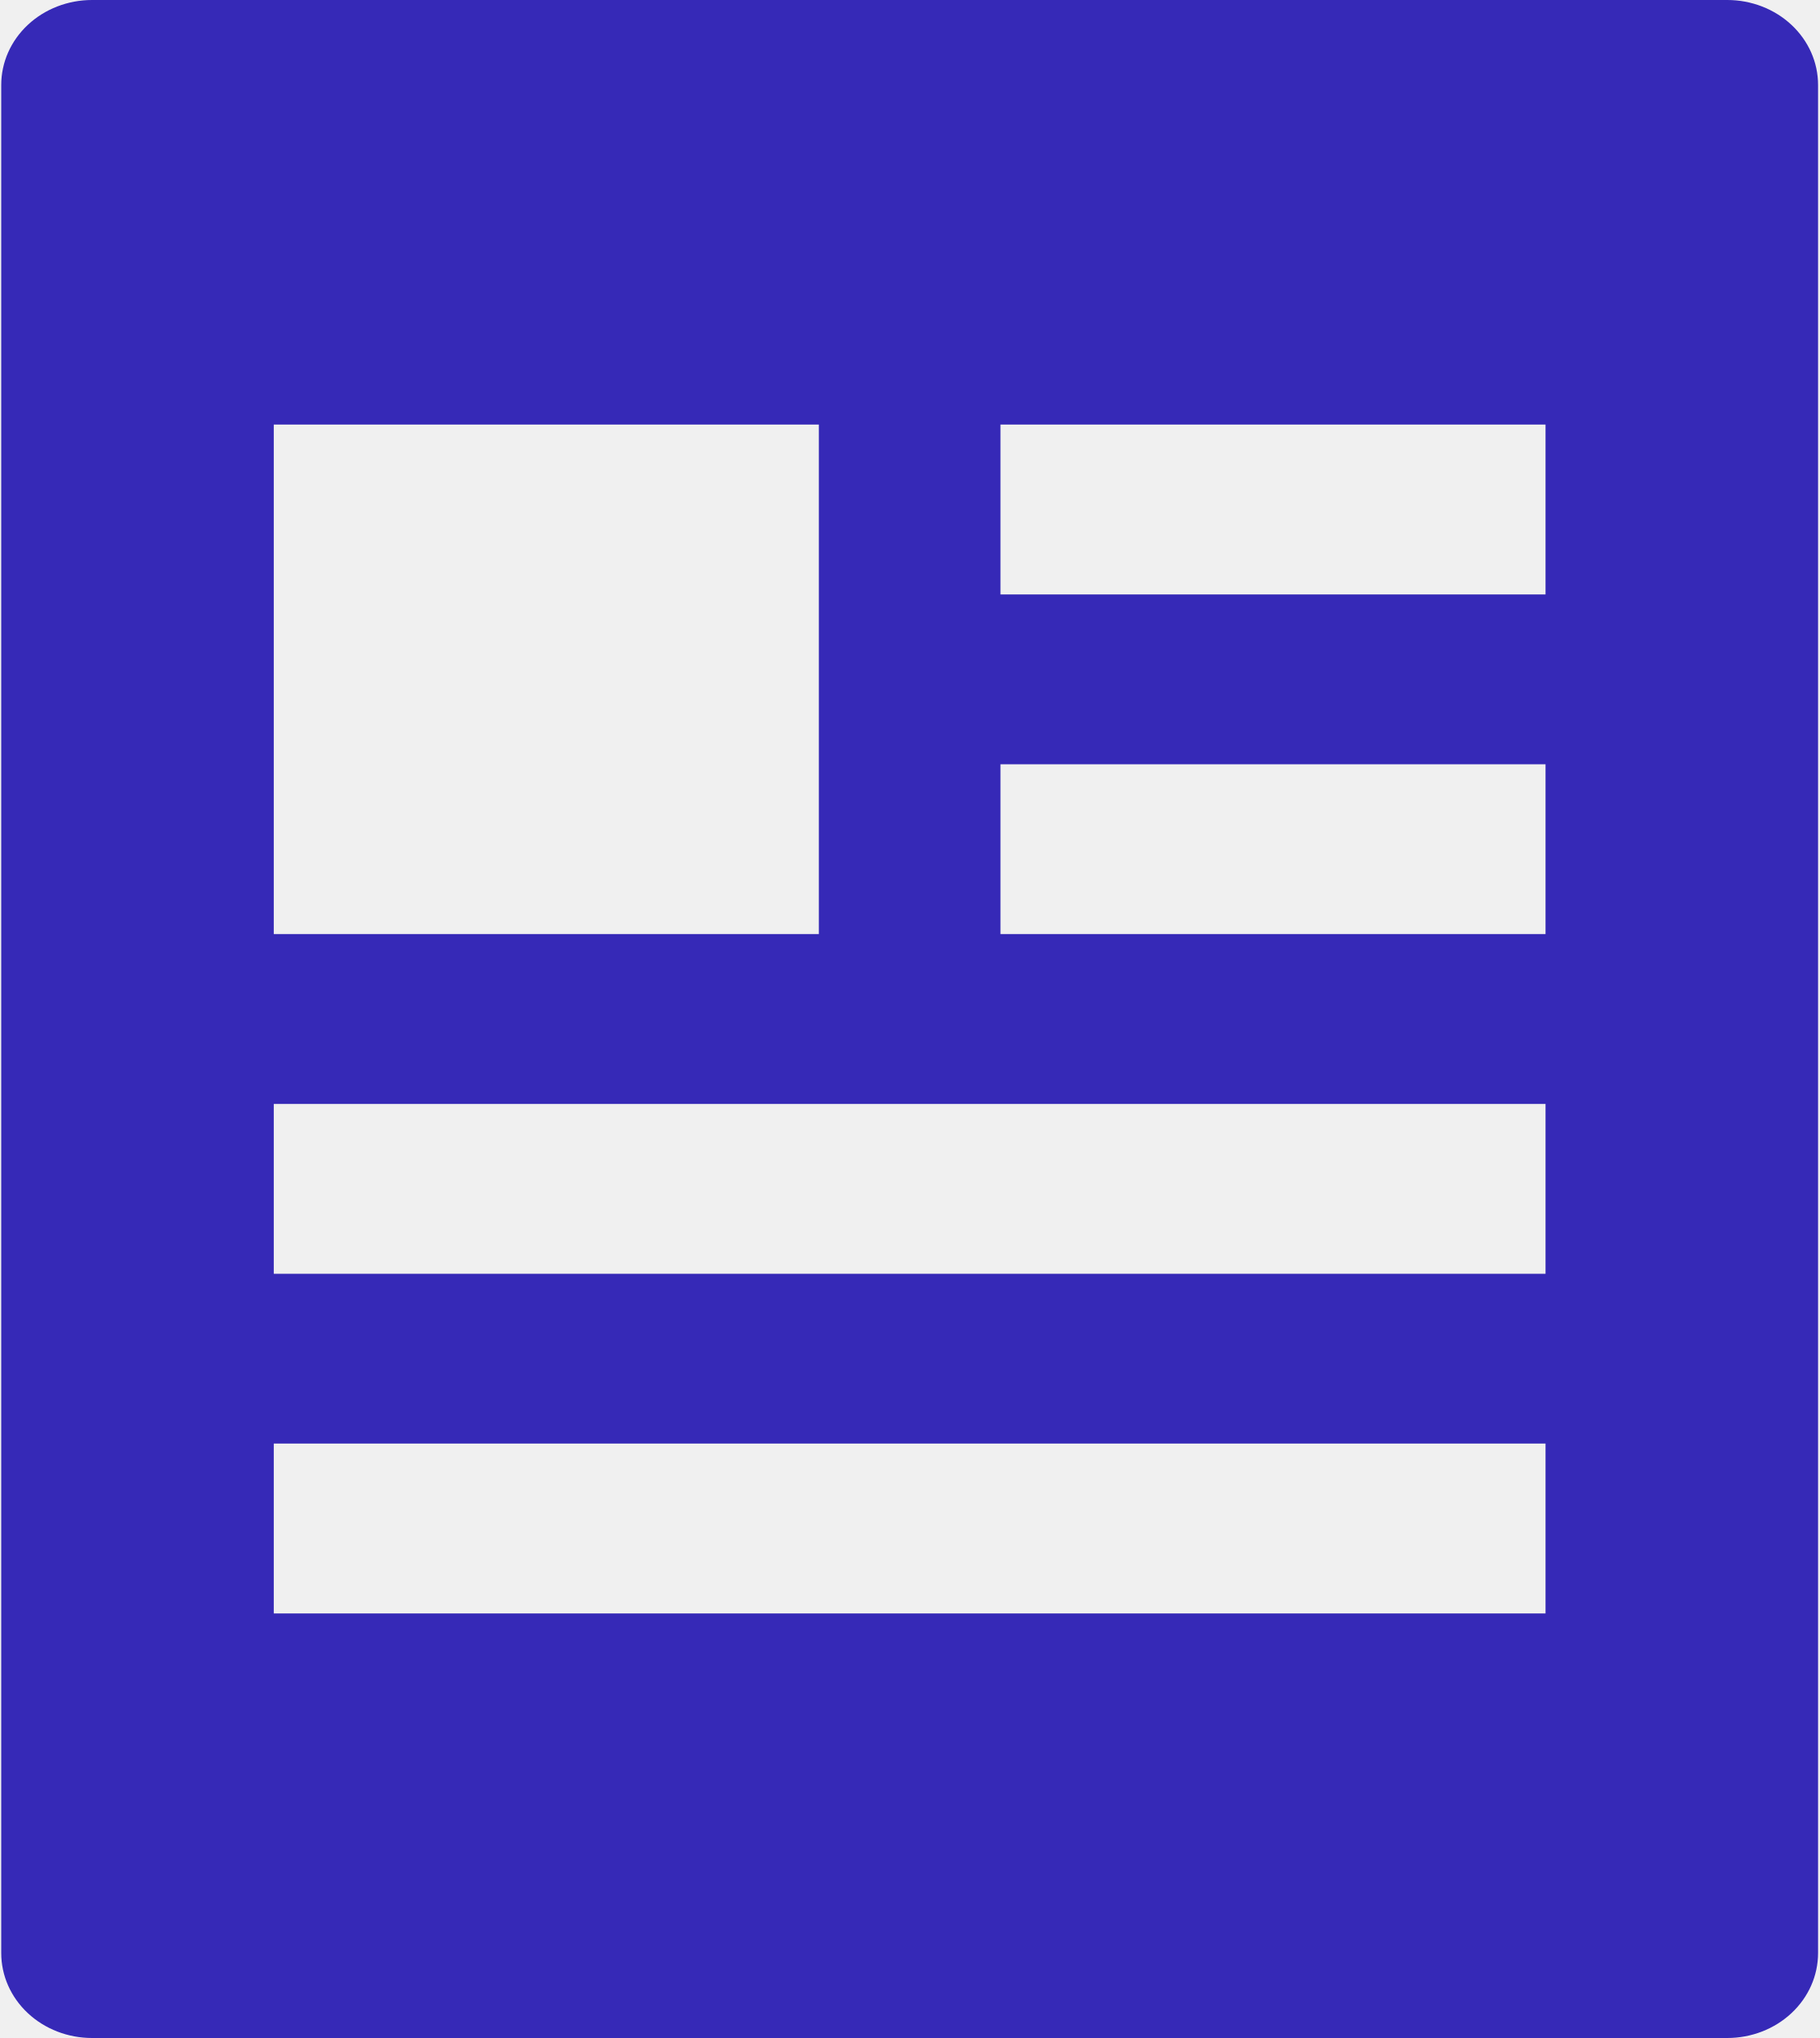
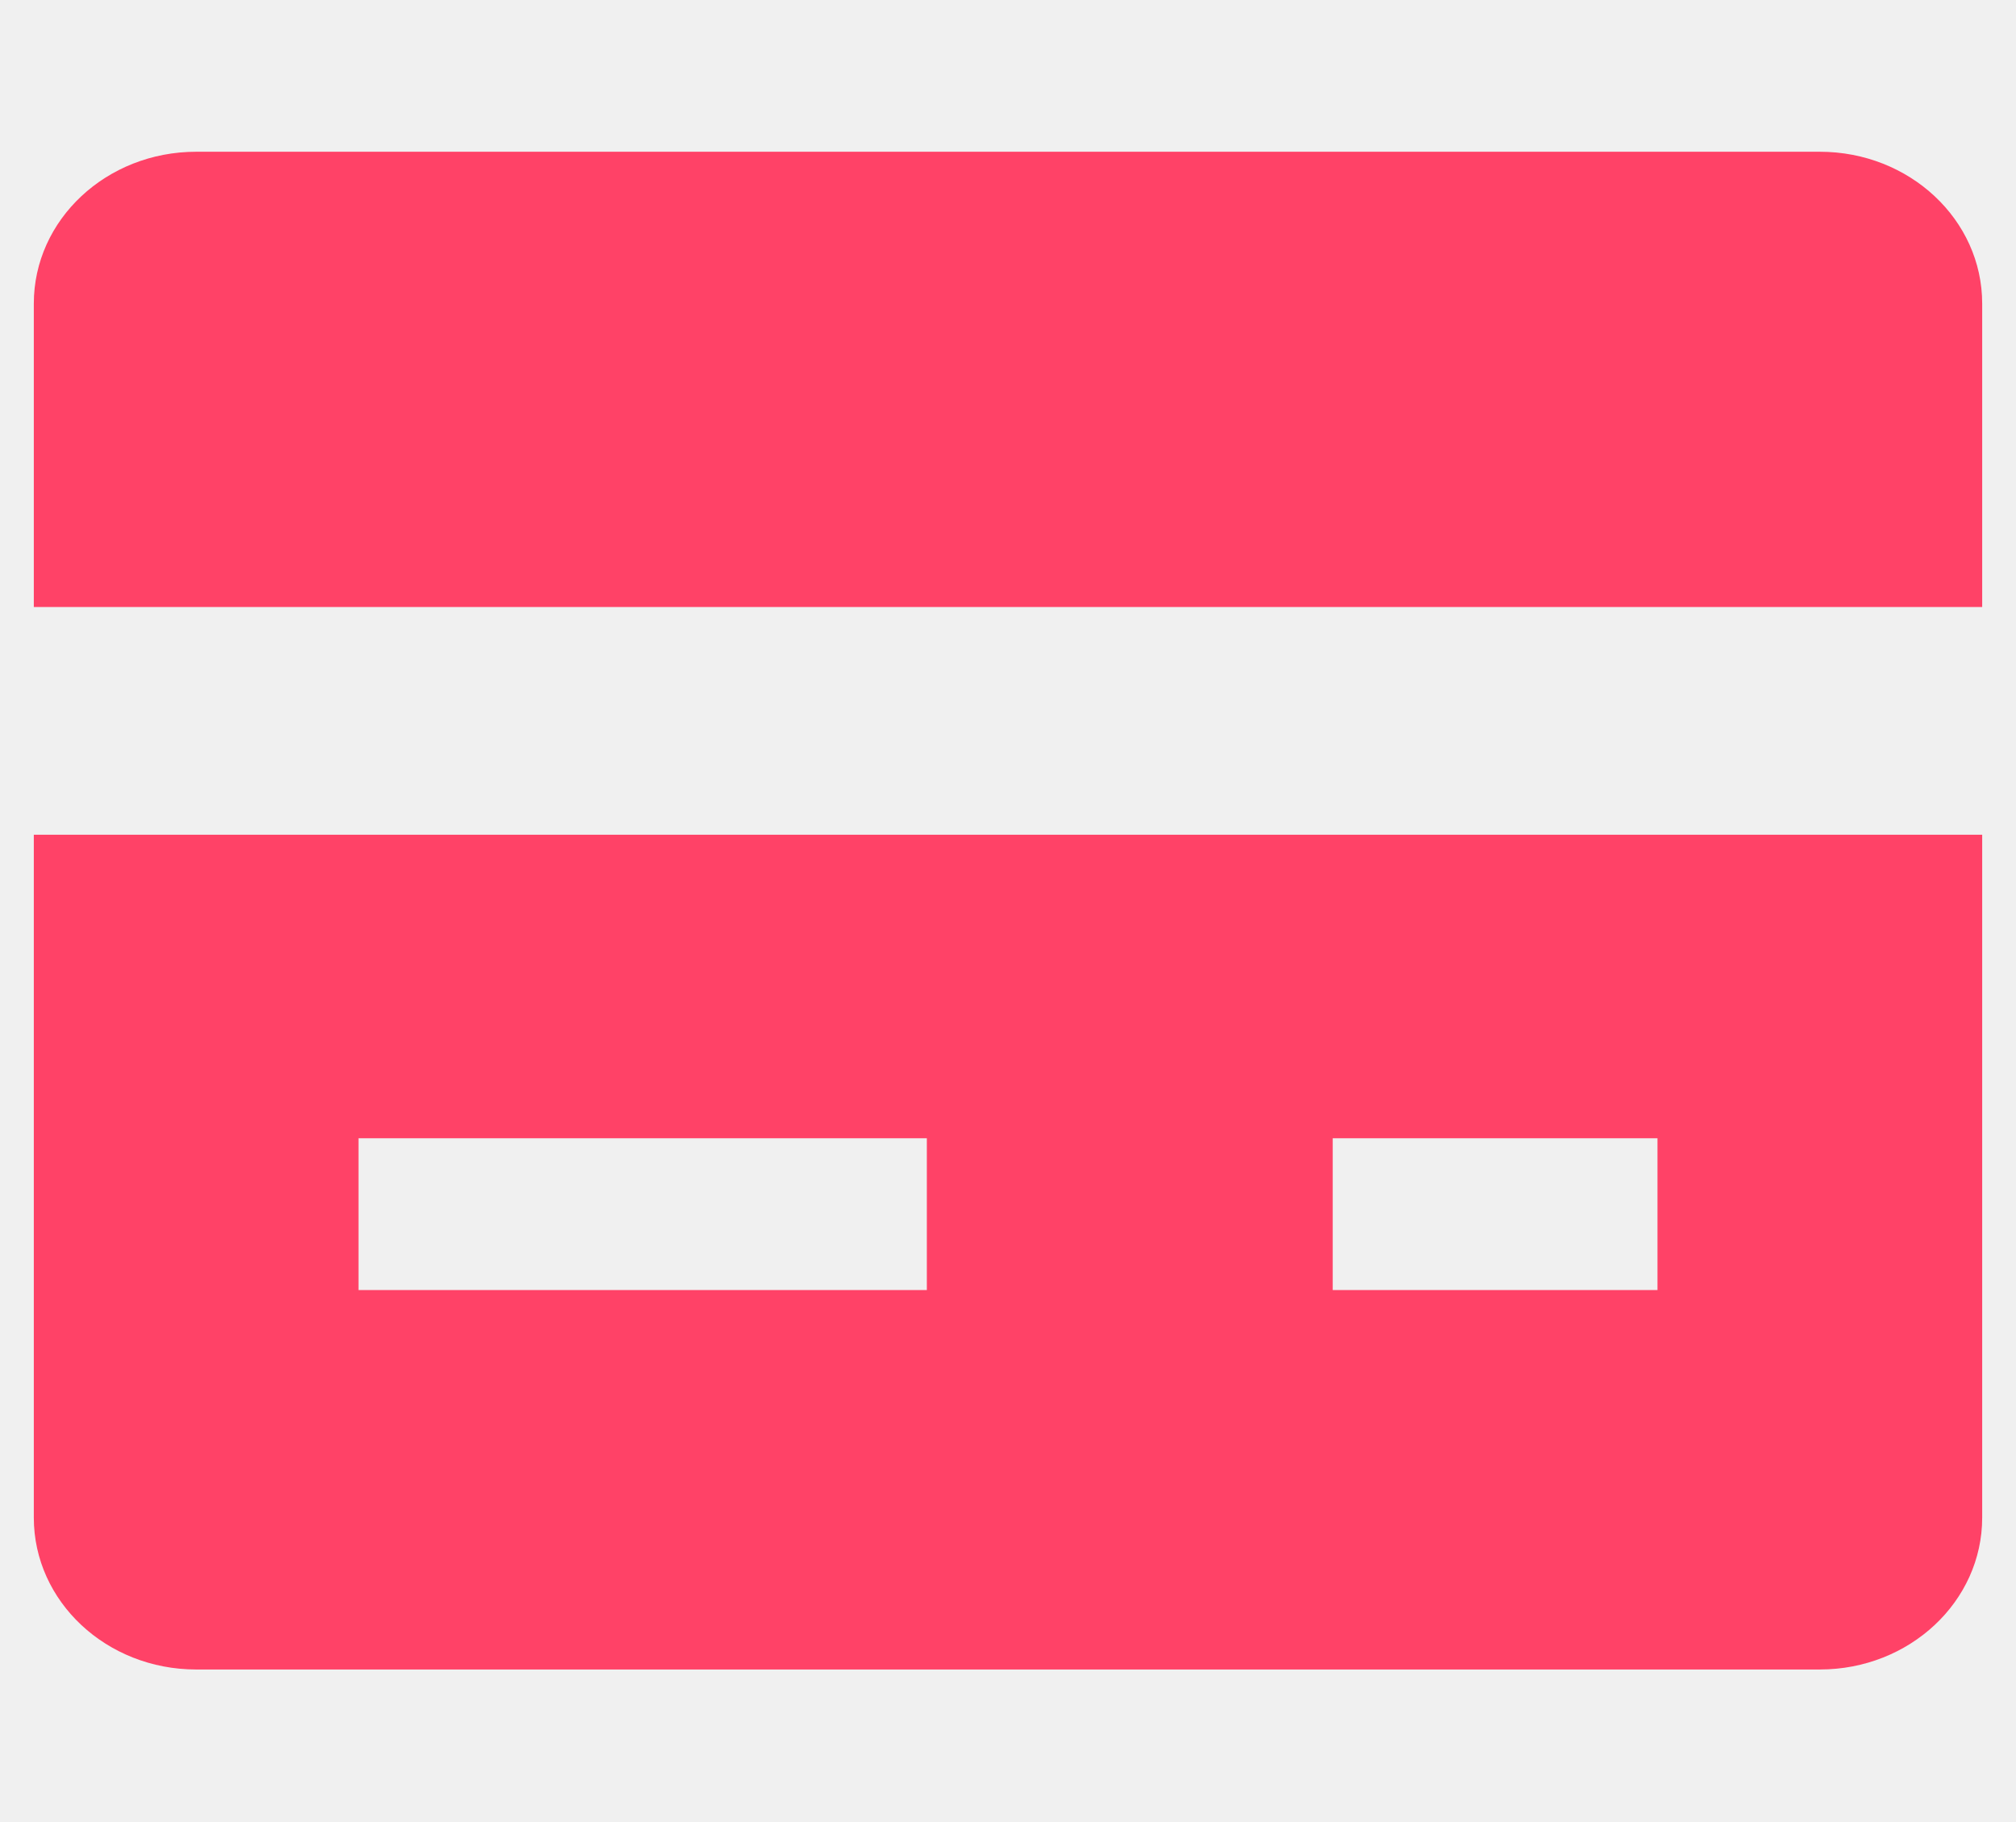
- <svg xmlns="http://www.w3.org/2000/svg" width="25" height="28" viewBox="0 0 25 28" fill="none">
-   <path d="M0.017 1.167V26.833C0.017 27.143 0.148 27.439 0.382 27.658C0.616 27.877 0.934 28 1.265 28H23.735C24.066 28 24.384 27.877 24.618 27.658C24.852 27.439 24.983 27.143 24.983 26.833V1.167C24.983 0.857 24.852 0.561 24.618 0.342C24.384 0.123 24.066 0 23.735 0L1.265 0C0.934 0 0.616 0.123 0.382 0.342C0.148 0.561 0.017 0.857 0.017 1.167ZM3.762 5.833H11.252V12.833H3.762V5.833ZM21.238 22.167H3.762V19.833H21.238V22.167ZM21.238 17.5H3.762V15.167H21.238V17.5ZM21.238 12.833H13.748V10.5H21.238V12.833ZM21.238 8.167H13.748V5.833H21.238V8.167Z" fill="#3629B7" />
+ <svg xmlns="http://www.w3.org/2000/svg" width="31" height="28" viewBox="0 0 31 28" fill="none">
+   <g clip-path="url(#clip0_17_1213)">
+     <path d="M30.48 9.332V4.667C30.48 3.378 29.363 2.333 27.983 2.333H3.017C1.637 2.333 0.52 3.378 0.52 4.667V9.332H30.48Z" fill="#FF4267" />
+     <path d="M0.52 12.833V23.333C0.52 24.622 1.637 25.667 3.017 25.667H27.983C29.363 25.667 30.48 24.622 30.48 23.333V12.833H0.52ZM14.252 19.833H5.513V17.5H14.252V19.833ZM25.487 19.833H20.493V17.5H25.487V19.833Z" fill="#FF4267" />
+   </g>
+   <defs>
+     <clipPath id="clip0_17_1213">
+       <rect width="29.96" height="28" fill="white" transform="translate(0.519989)" />
+     </clipPath>
+   </defs>
</svg>
